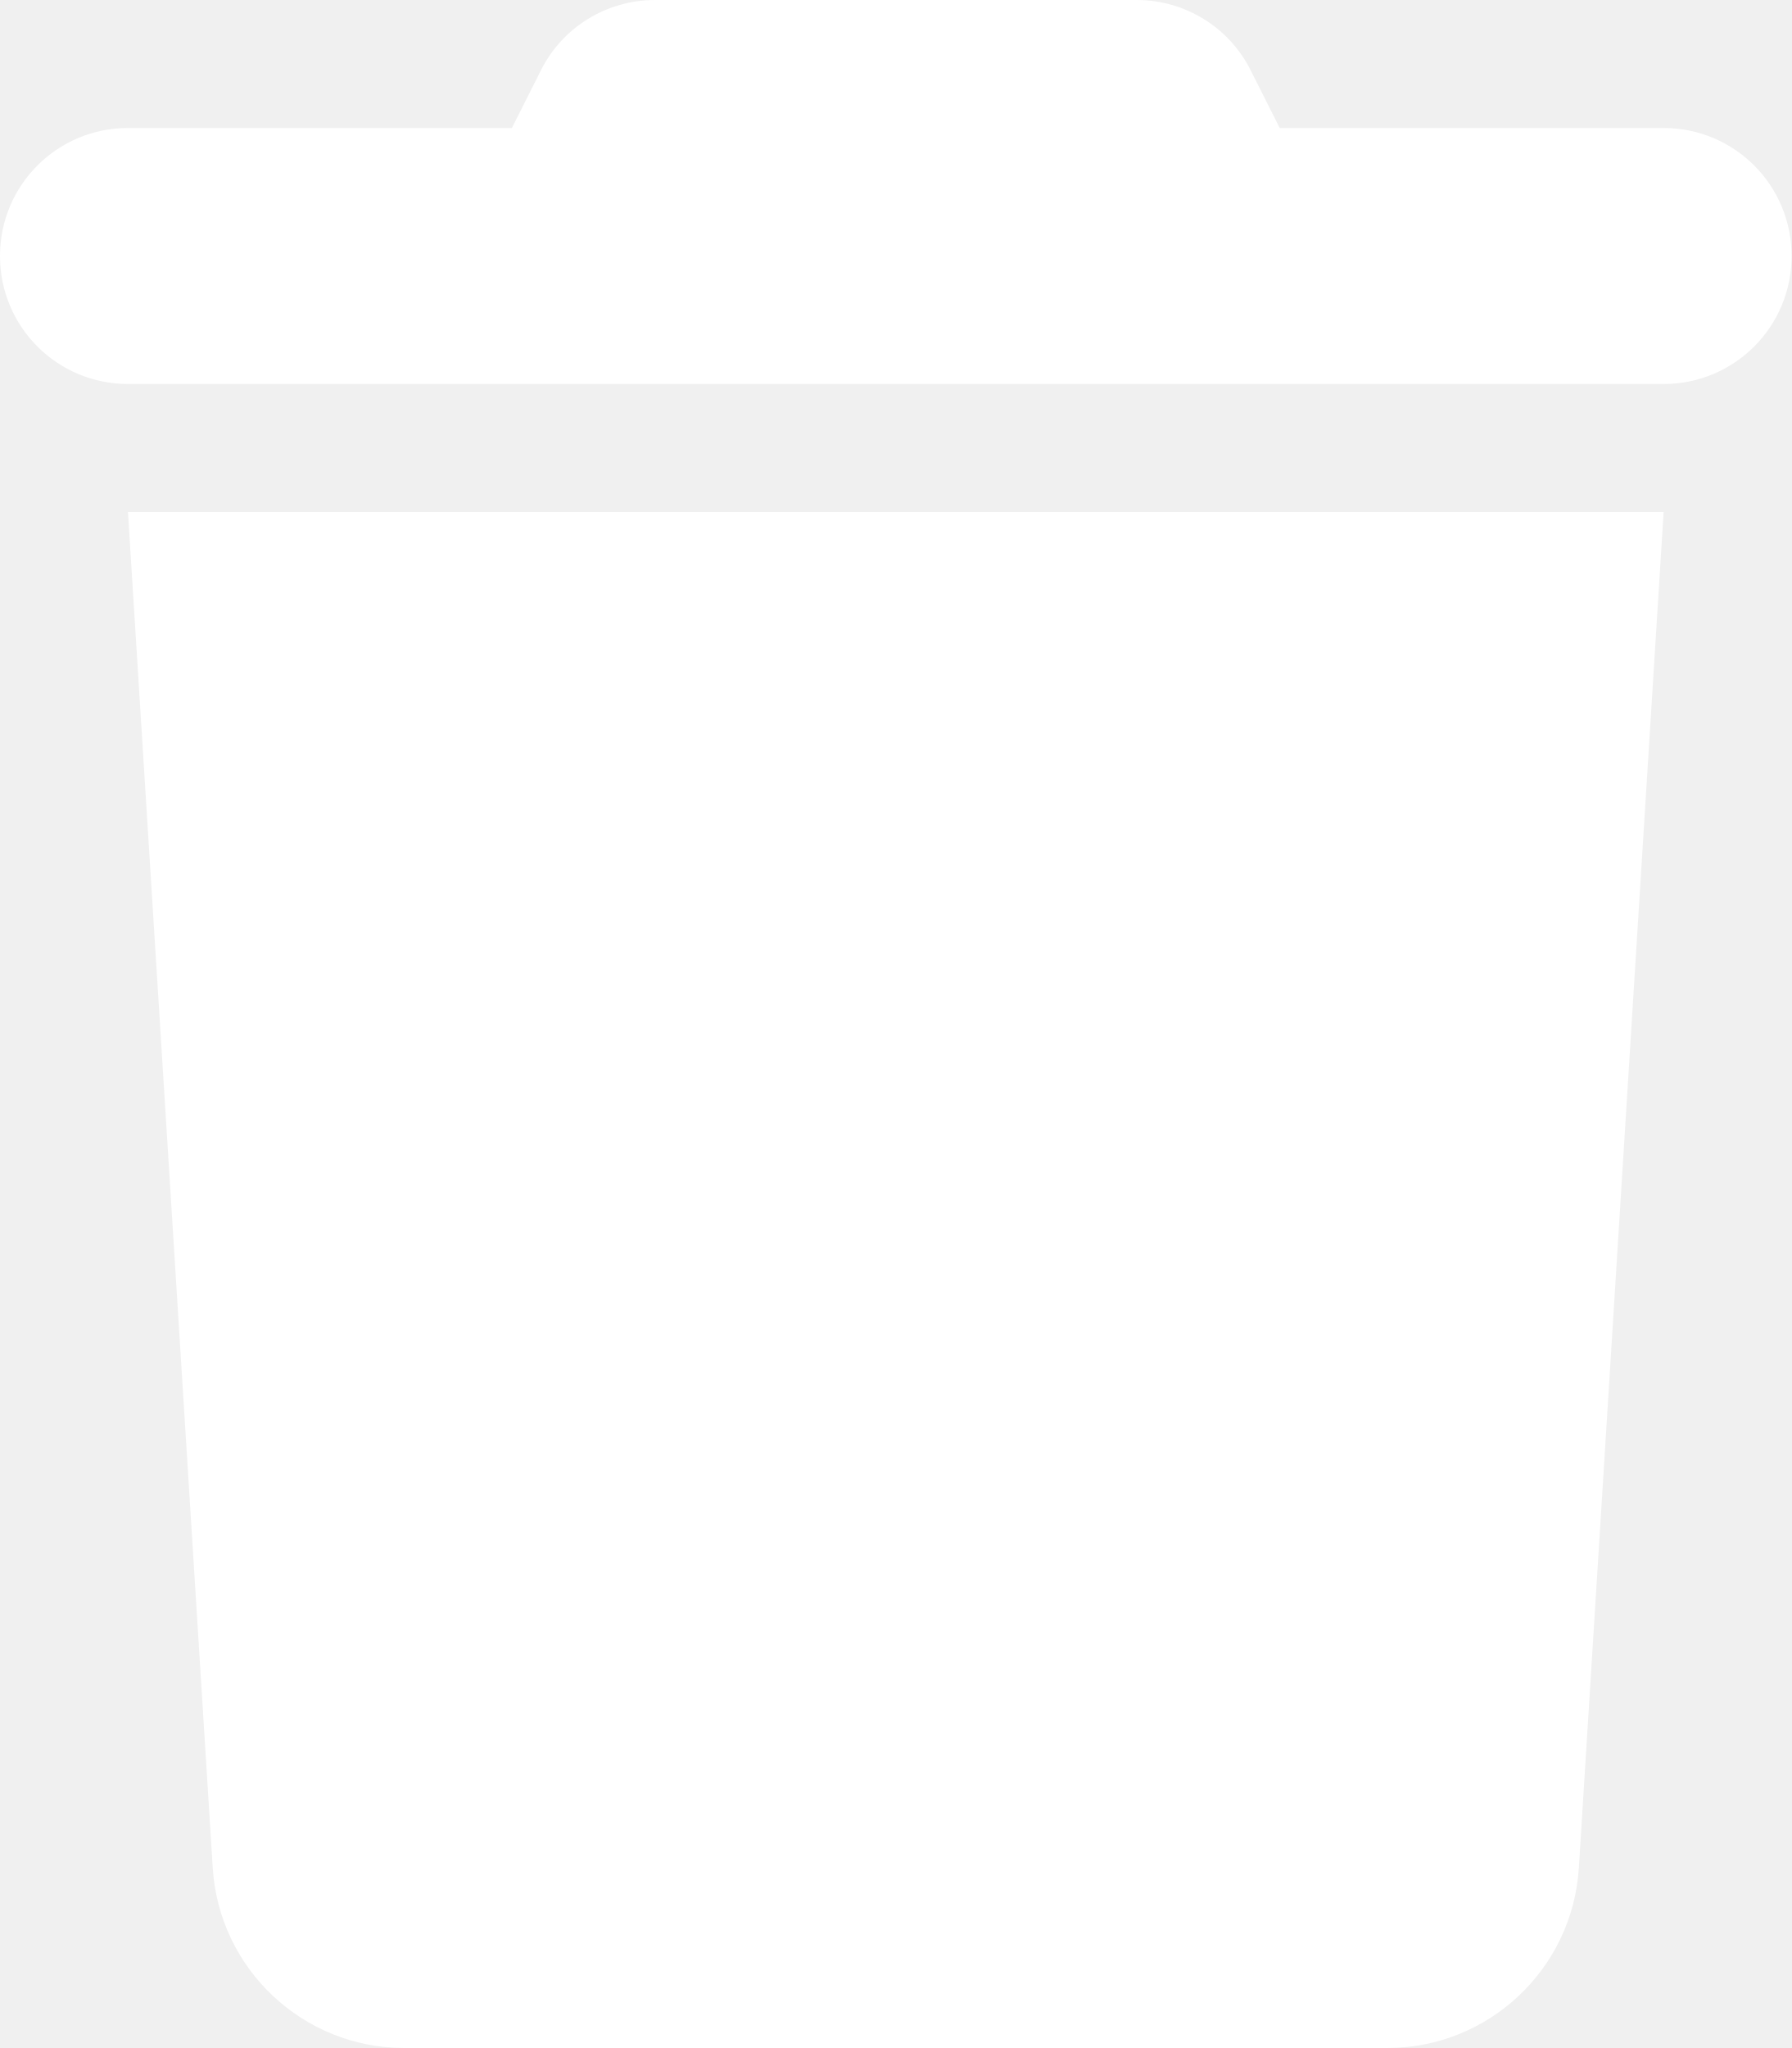
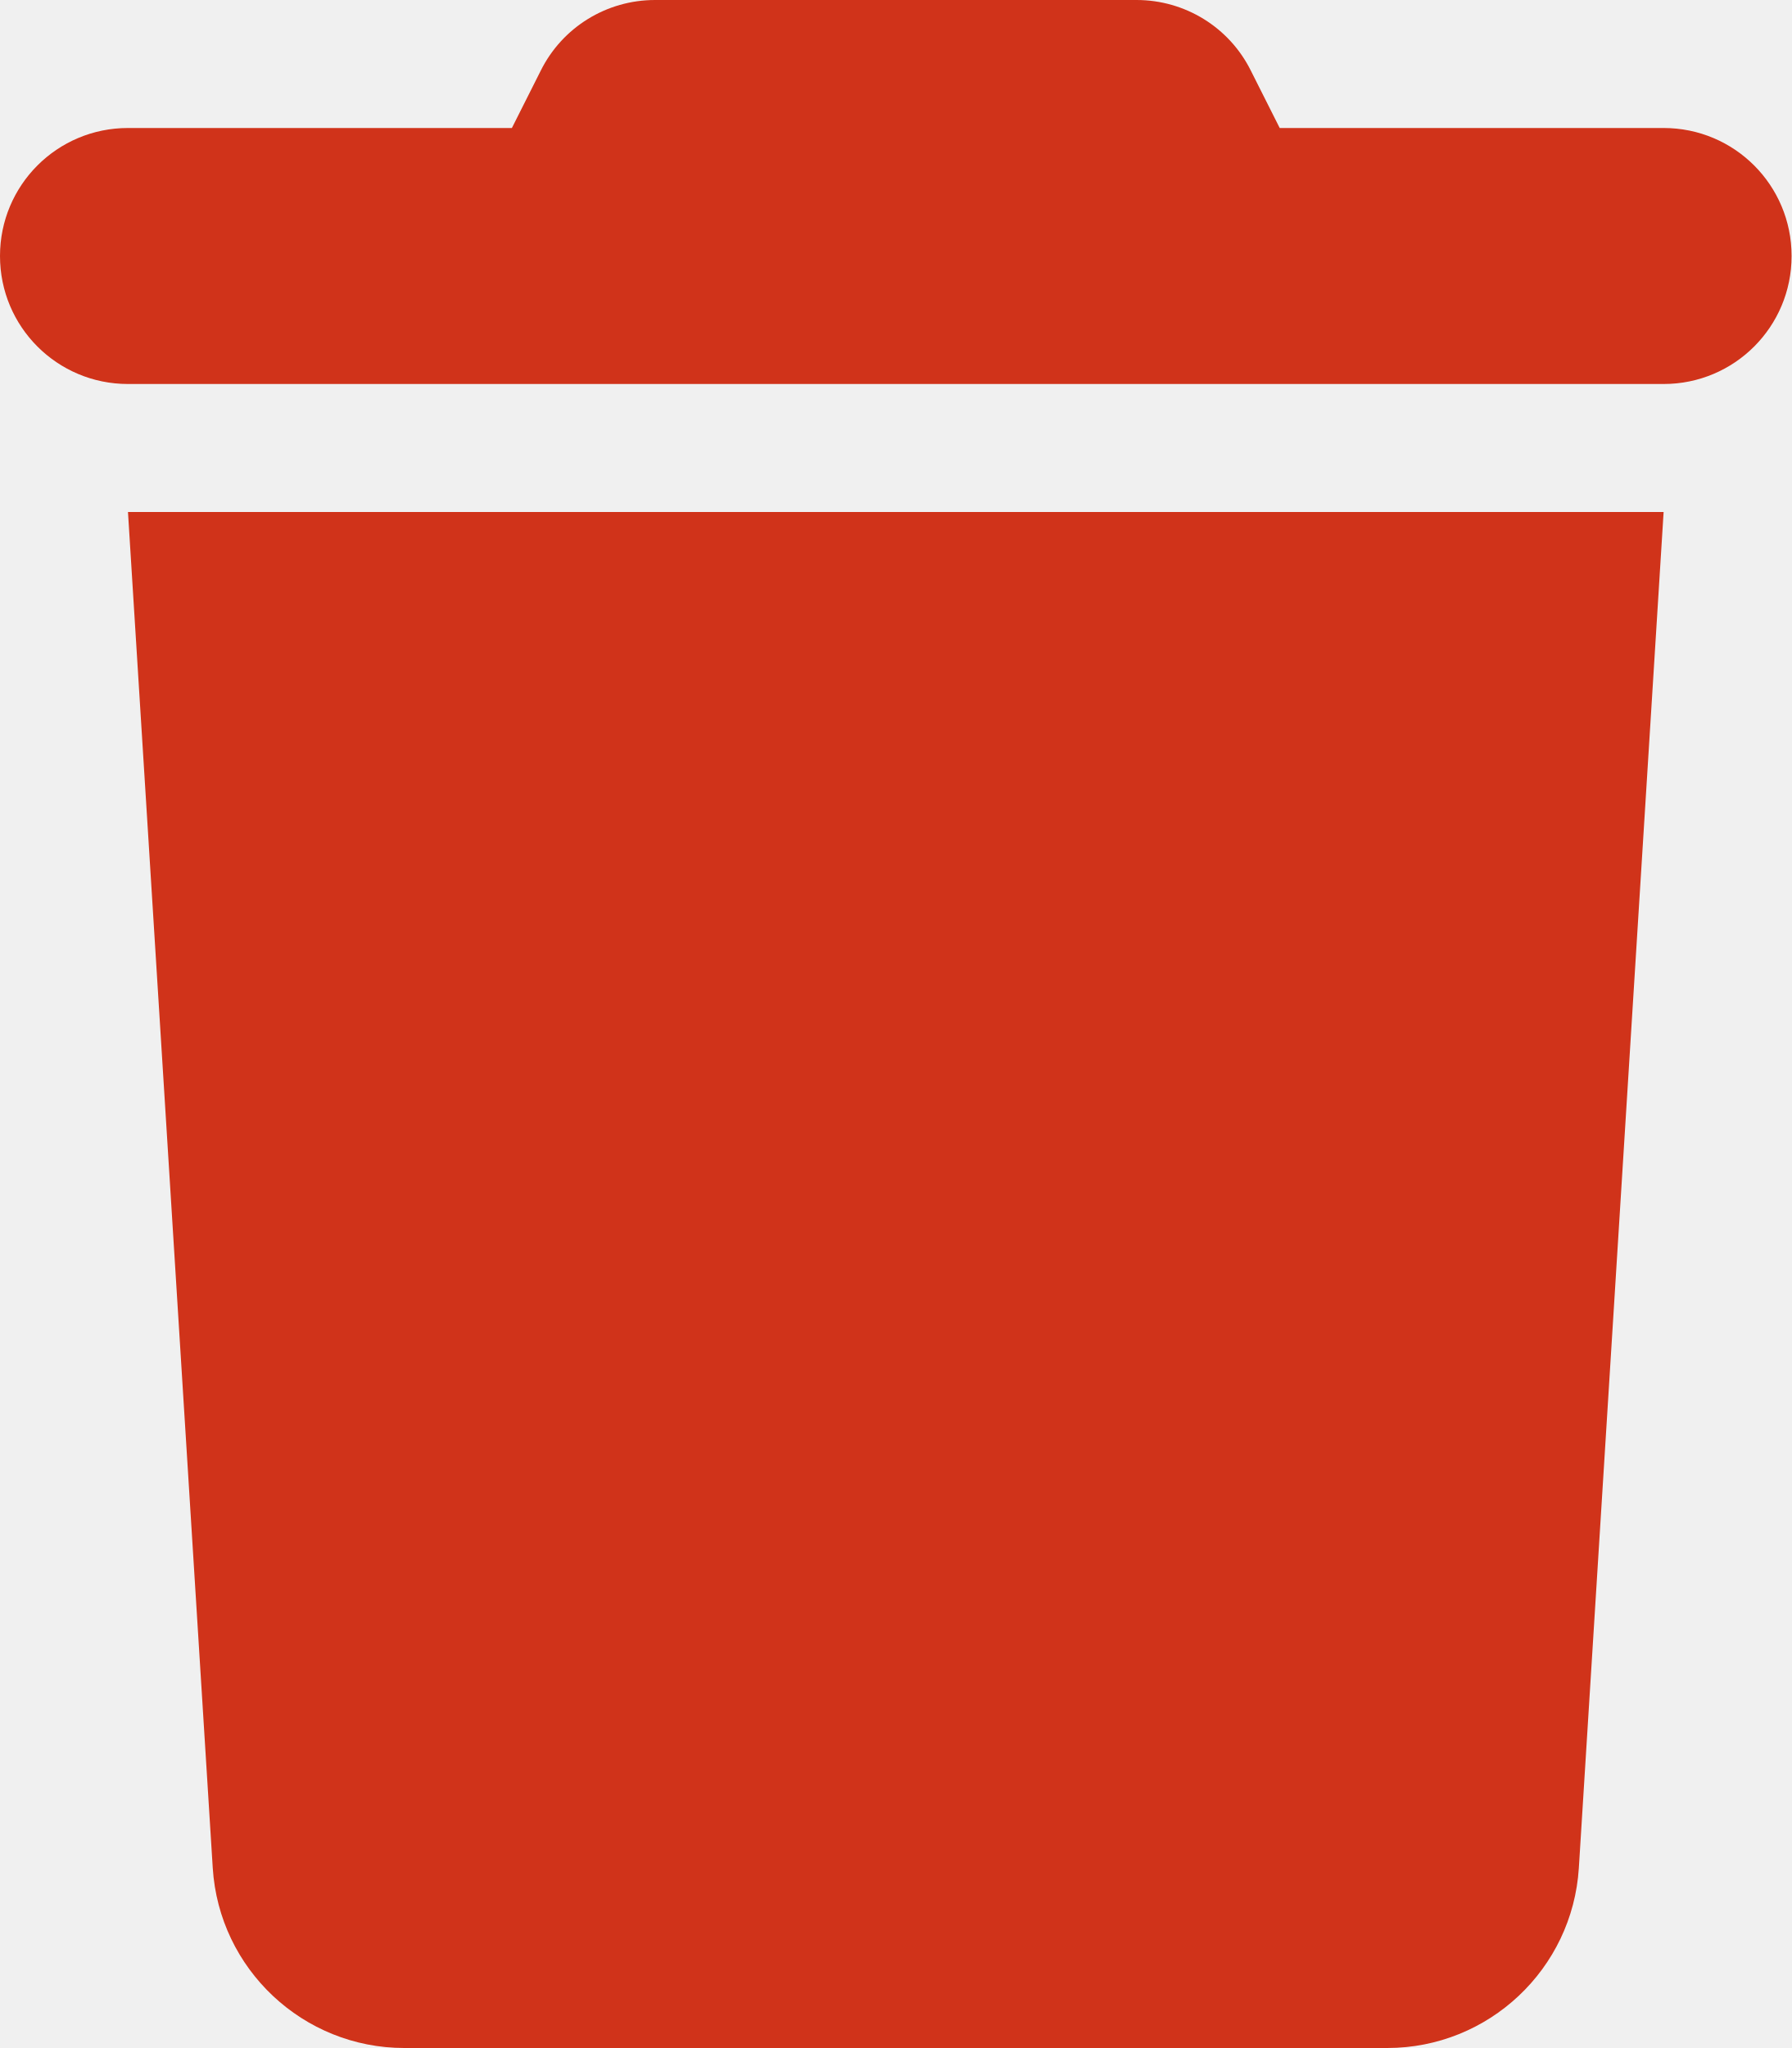
<svg xmlns="http://www.w3.org/2000/svg" viewBox="0 0 448 512">
-   <path d="M135.2 17.7L128 32H32C14.3 32 0 46.3 0 64S14.3 96 32 96H416c17.7 0 32-14.3 32-32s-14.3-32-32-32H320l-7.2-14.3C307.4 6.8 296.3 0 284.2 0H163.8c-12.1 0-23.2 6.8-28.6 17.7zM416 128H32L53.2 467c1.6 25.3 22.6 45 47.9 45H346.9c25.3 0 46.3-19.7 47.9-45L416 128z" fill="white" />
+   <path d="M135.2 17.7L128 32H32C14.3 32 0 46.3 0 64S14.3 96 32 96H416c17.7 0 32-14.3 32-32s-14.3-32-32-32H320l-7.2-14.3C307.4 6.8 296.3 0 284.2 0H163.8c-12.1 0-23.2 6.8-28.6 17.7zM416 128H32L53.2 467c1.6 25.3 22.6 45 47.9 45H346.9c25.3 0 46.3-19.7 47.9-45L416 128z" fill="#D0331A" />
</svg>
